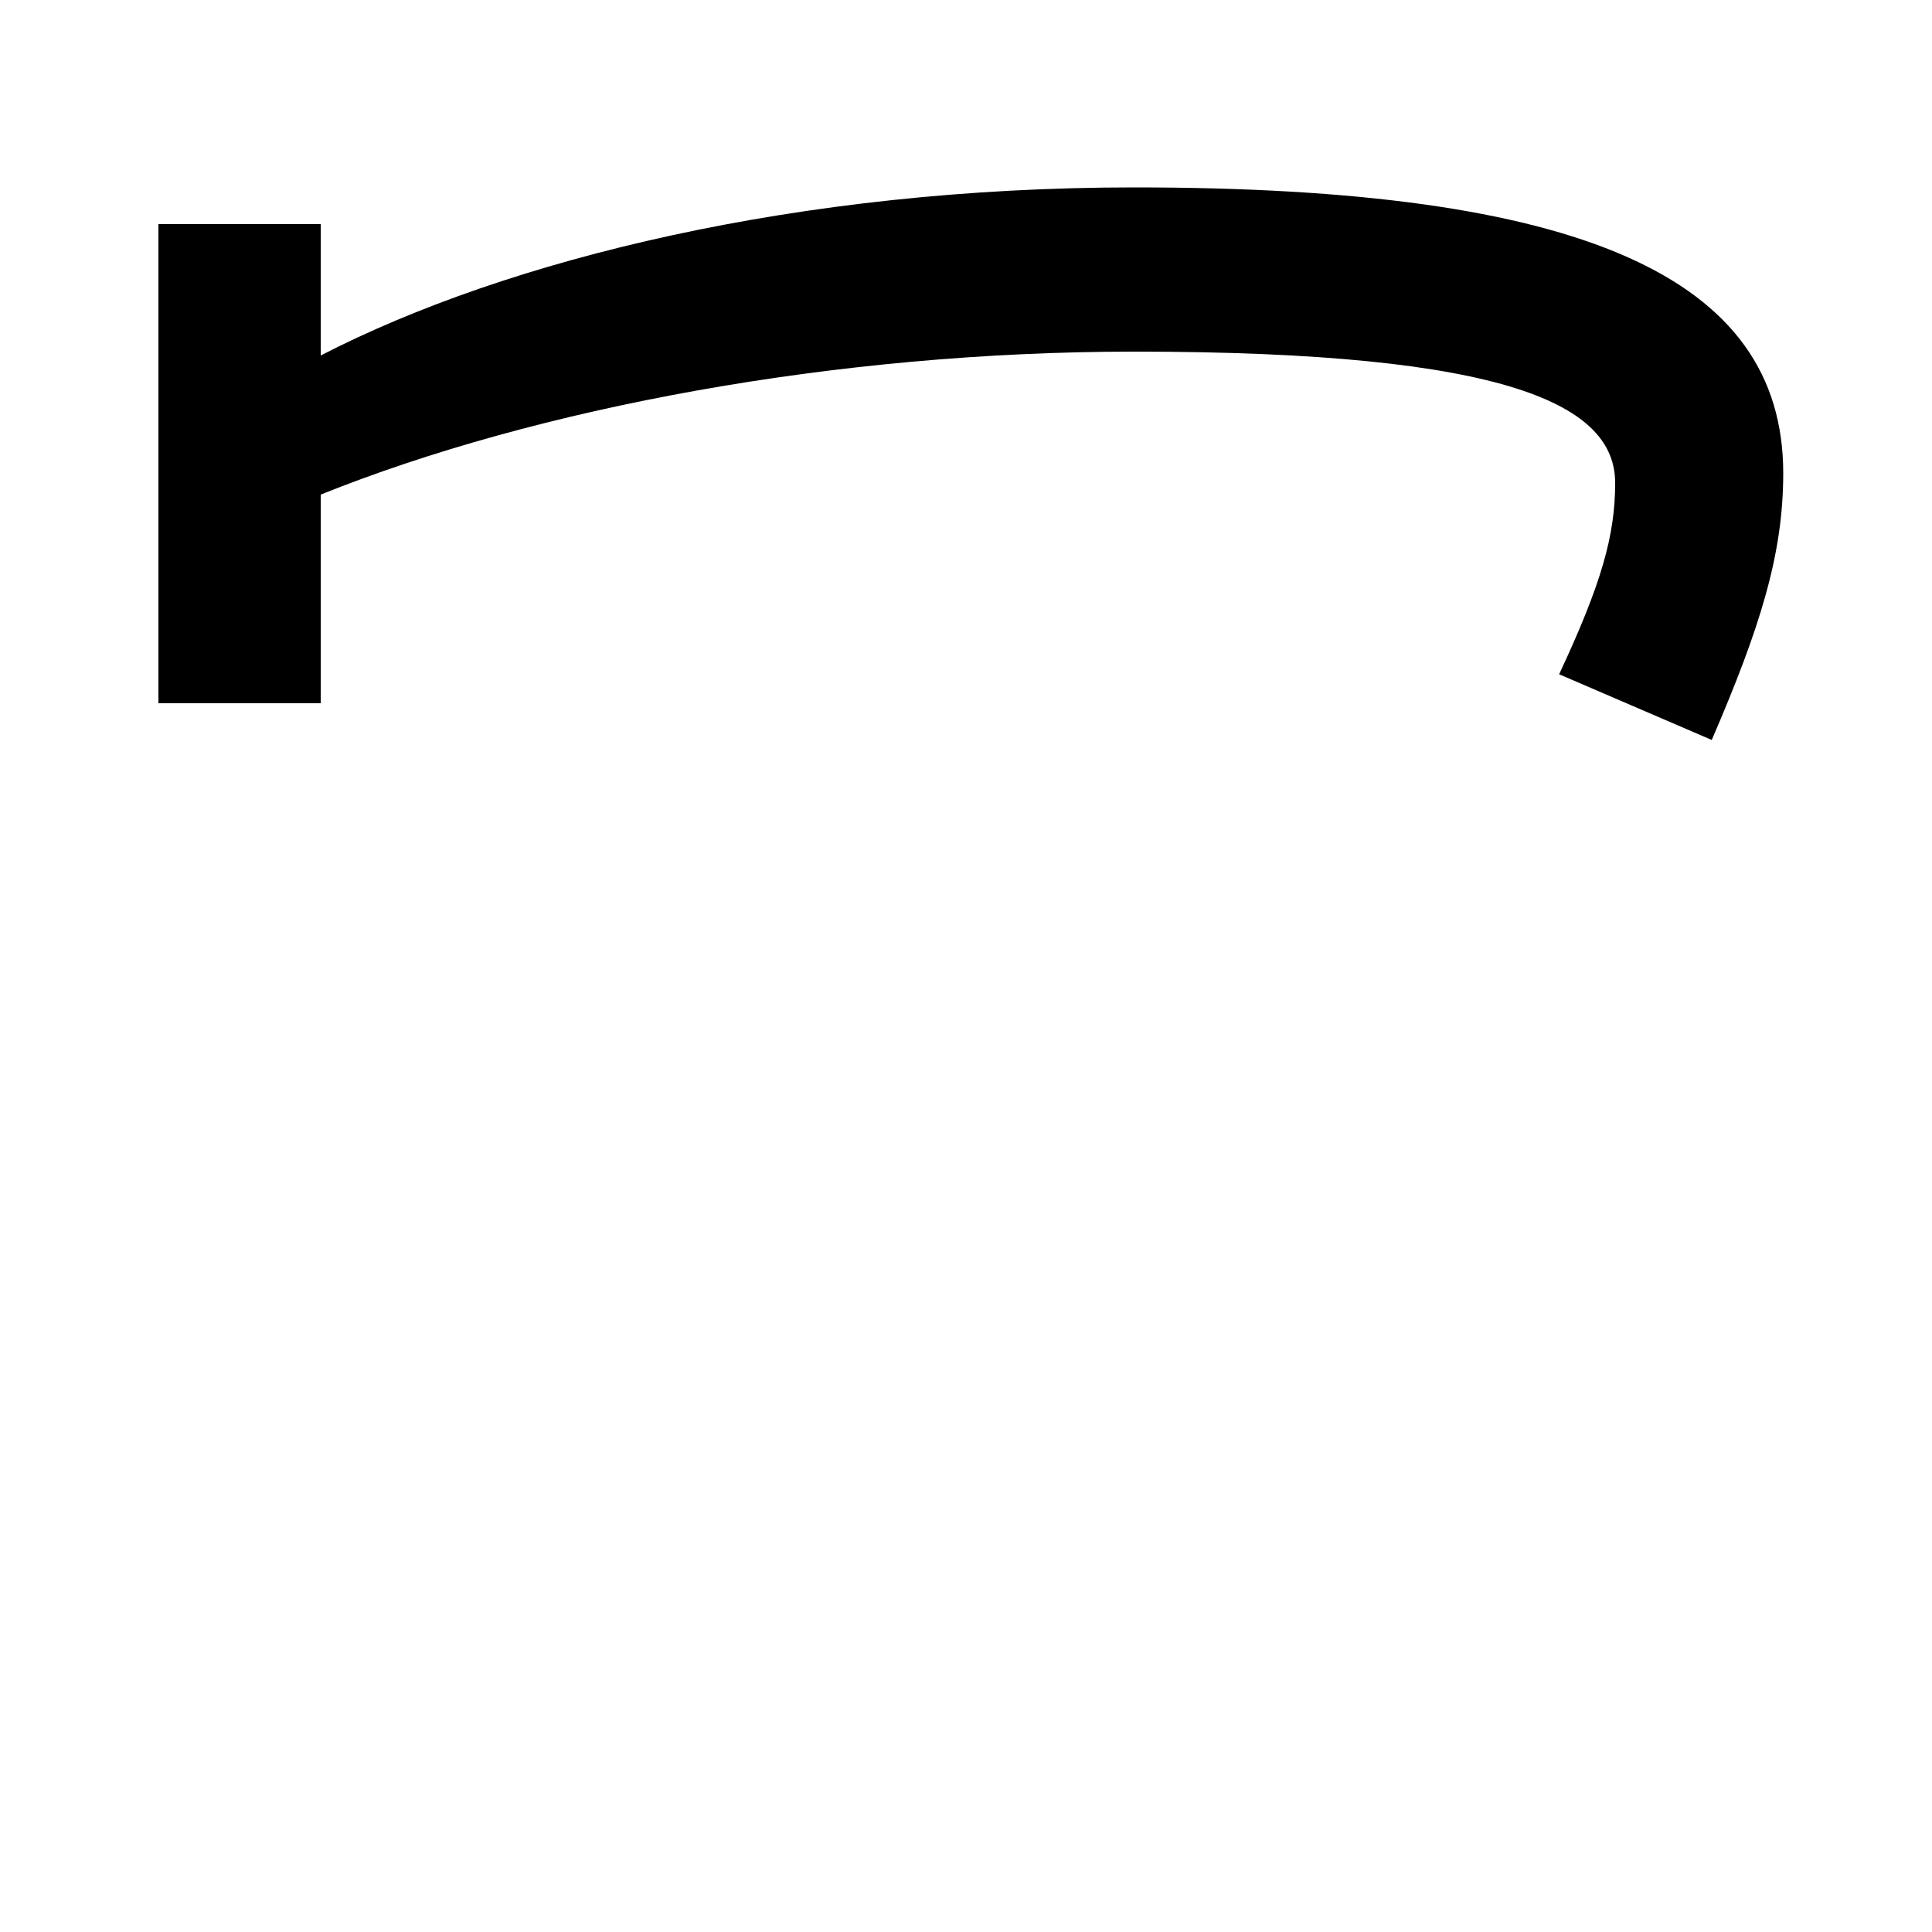
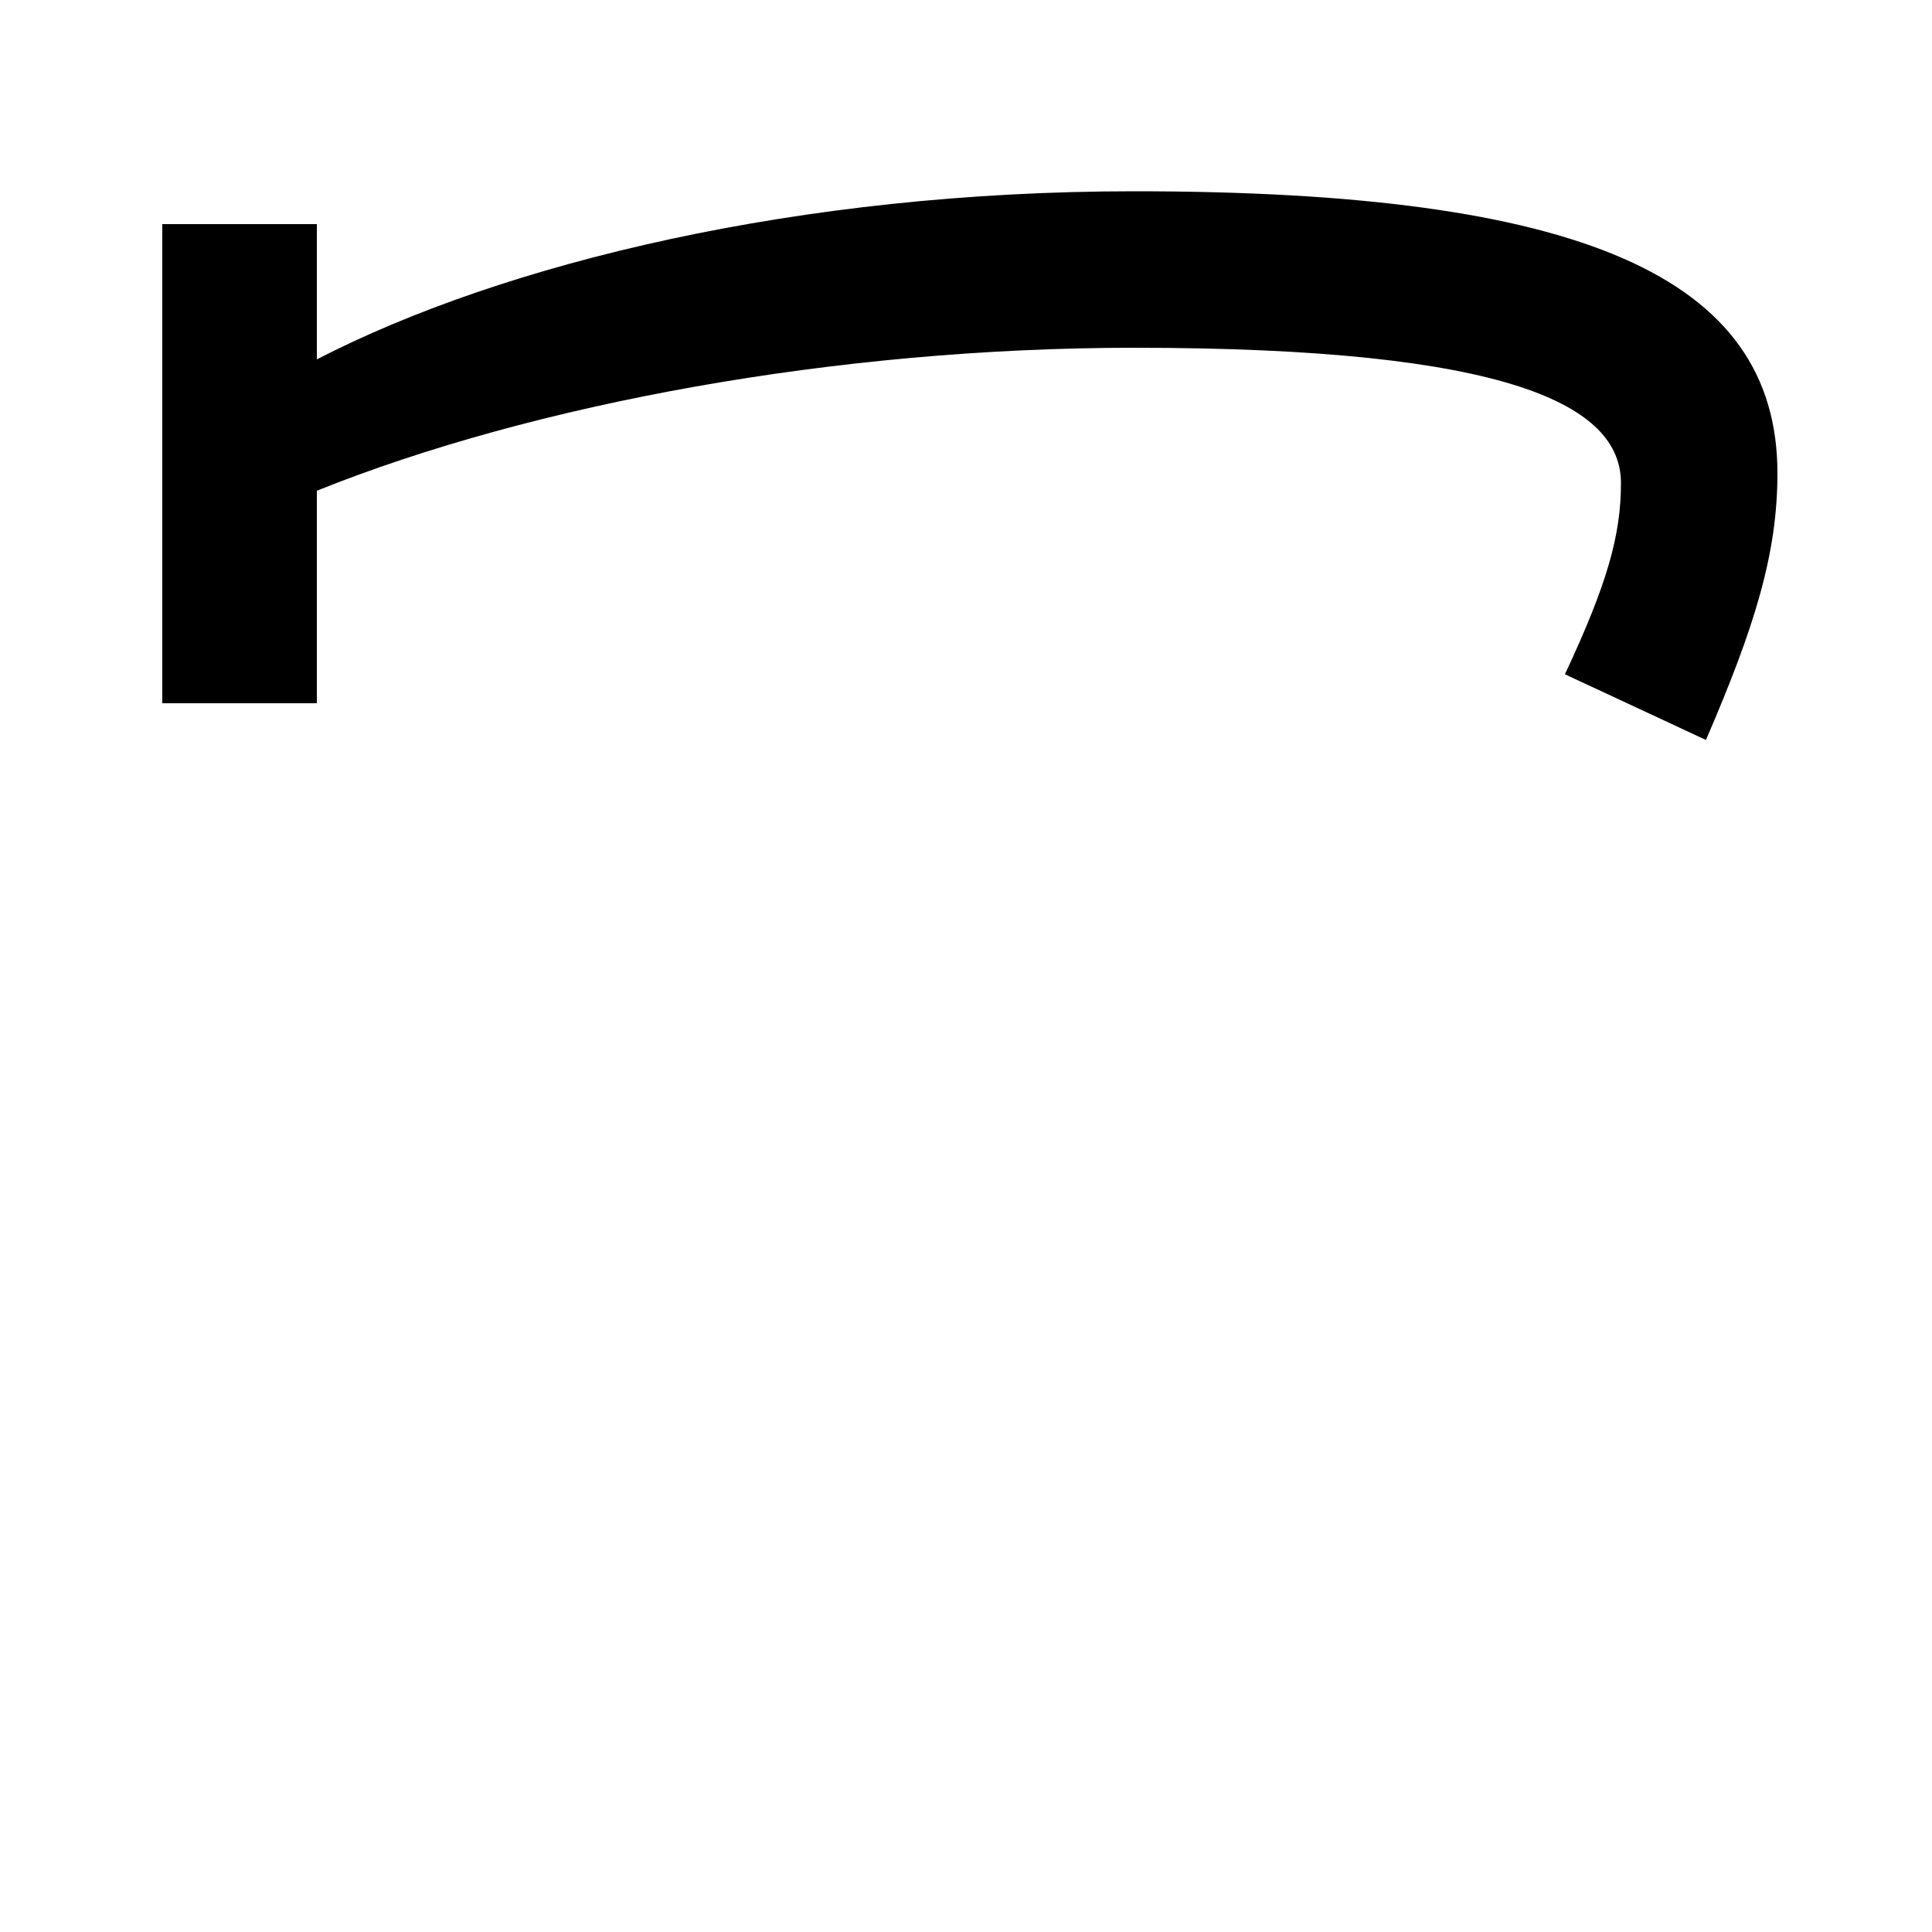
<svg xmlns="http://www.w3.org/2000/svg" width="1000" height="1000">
-   <path d="M807 531 886 497C911 555 923 593 923 635C923 737 818 783 587 783C414 783 263 746 166 696V764H82V516H166V624C278 669 433 698 587 698C782 698 836 670 836 630C836 603 829 578 807 531Z" transform="translate(0, 880) scale(1,-1)" />
+   <path d="M810 531 883 497C908 555 920 593 920 635C920 737 818 781 587 781C414 781 261 744 164 694V764H84V516H164V626C276 671 433 700 587 700C782 700 839 670 839 630C839 603 832 578 810 531Z" transform="translate(0, 880) scale(1,-1)" />
</svg>
